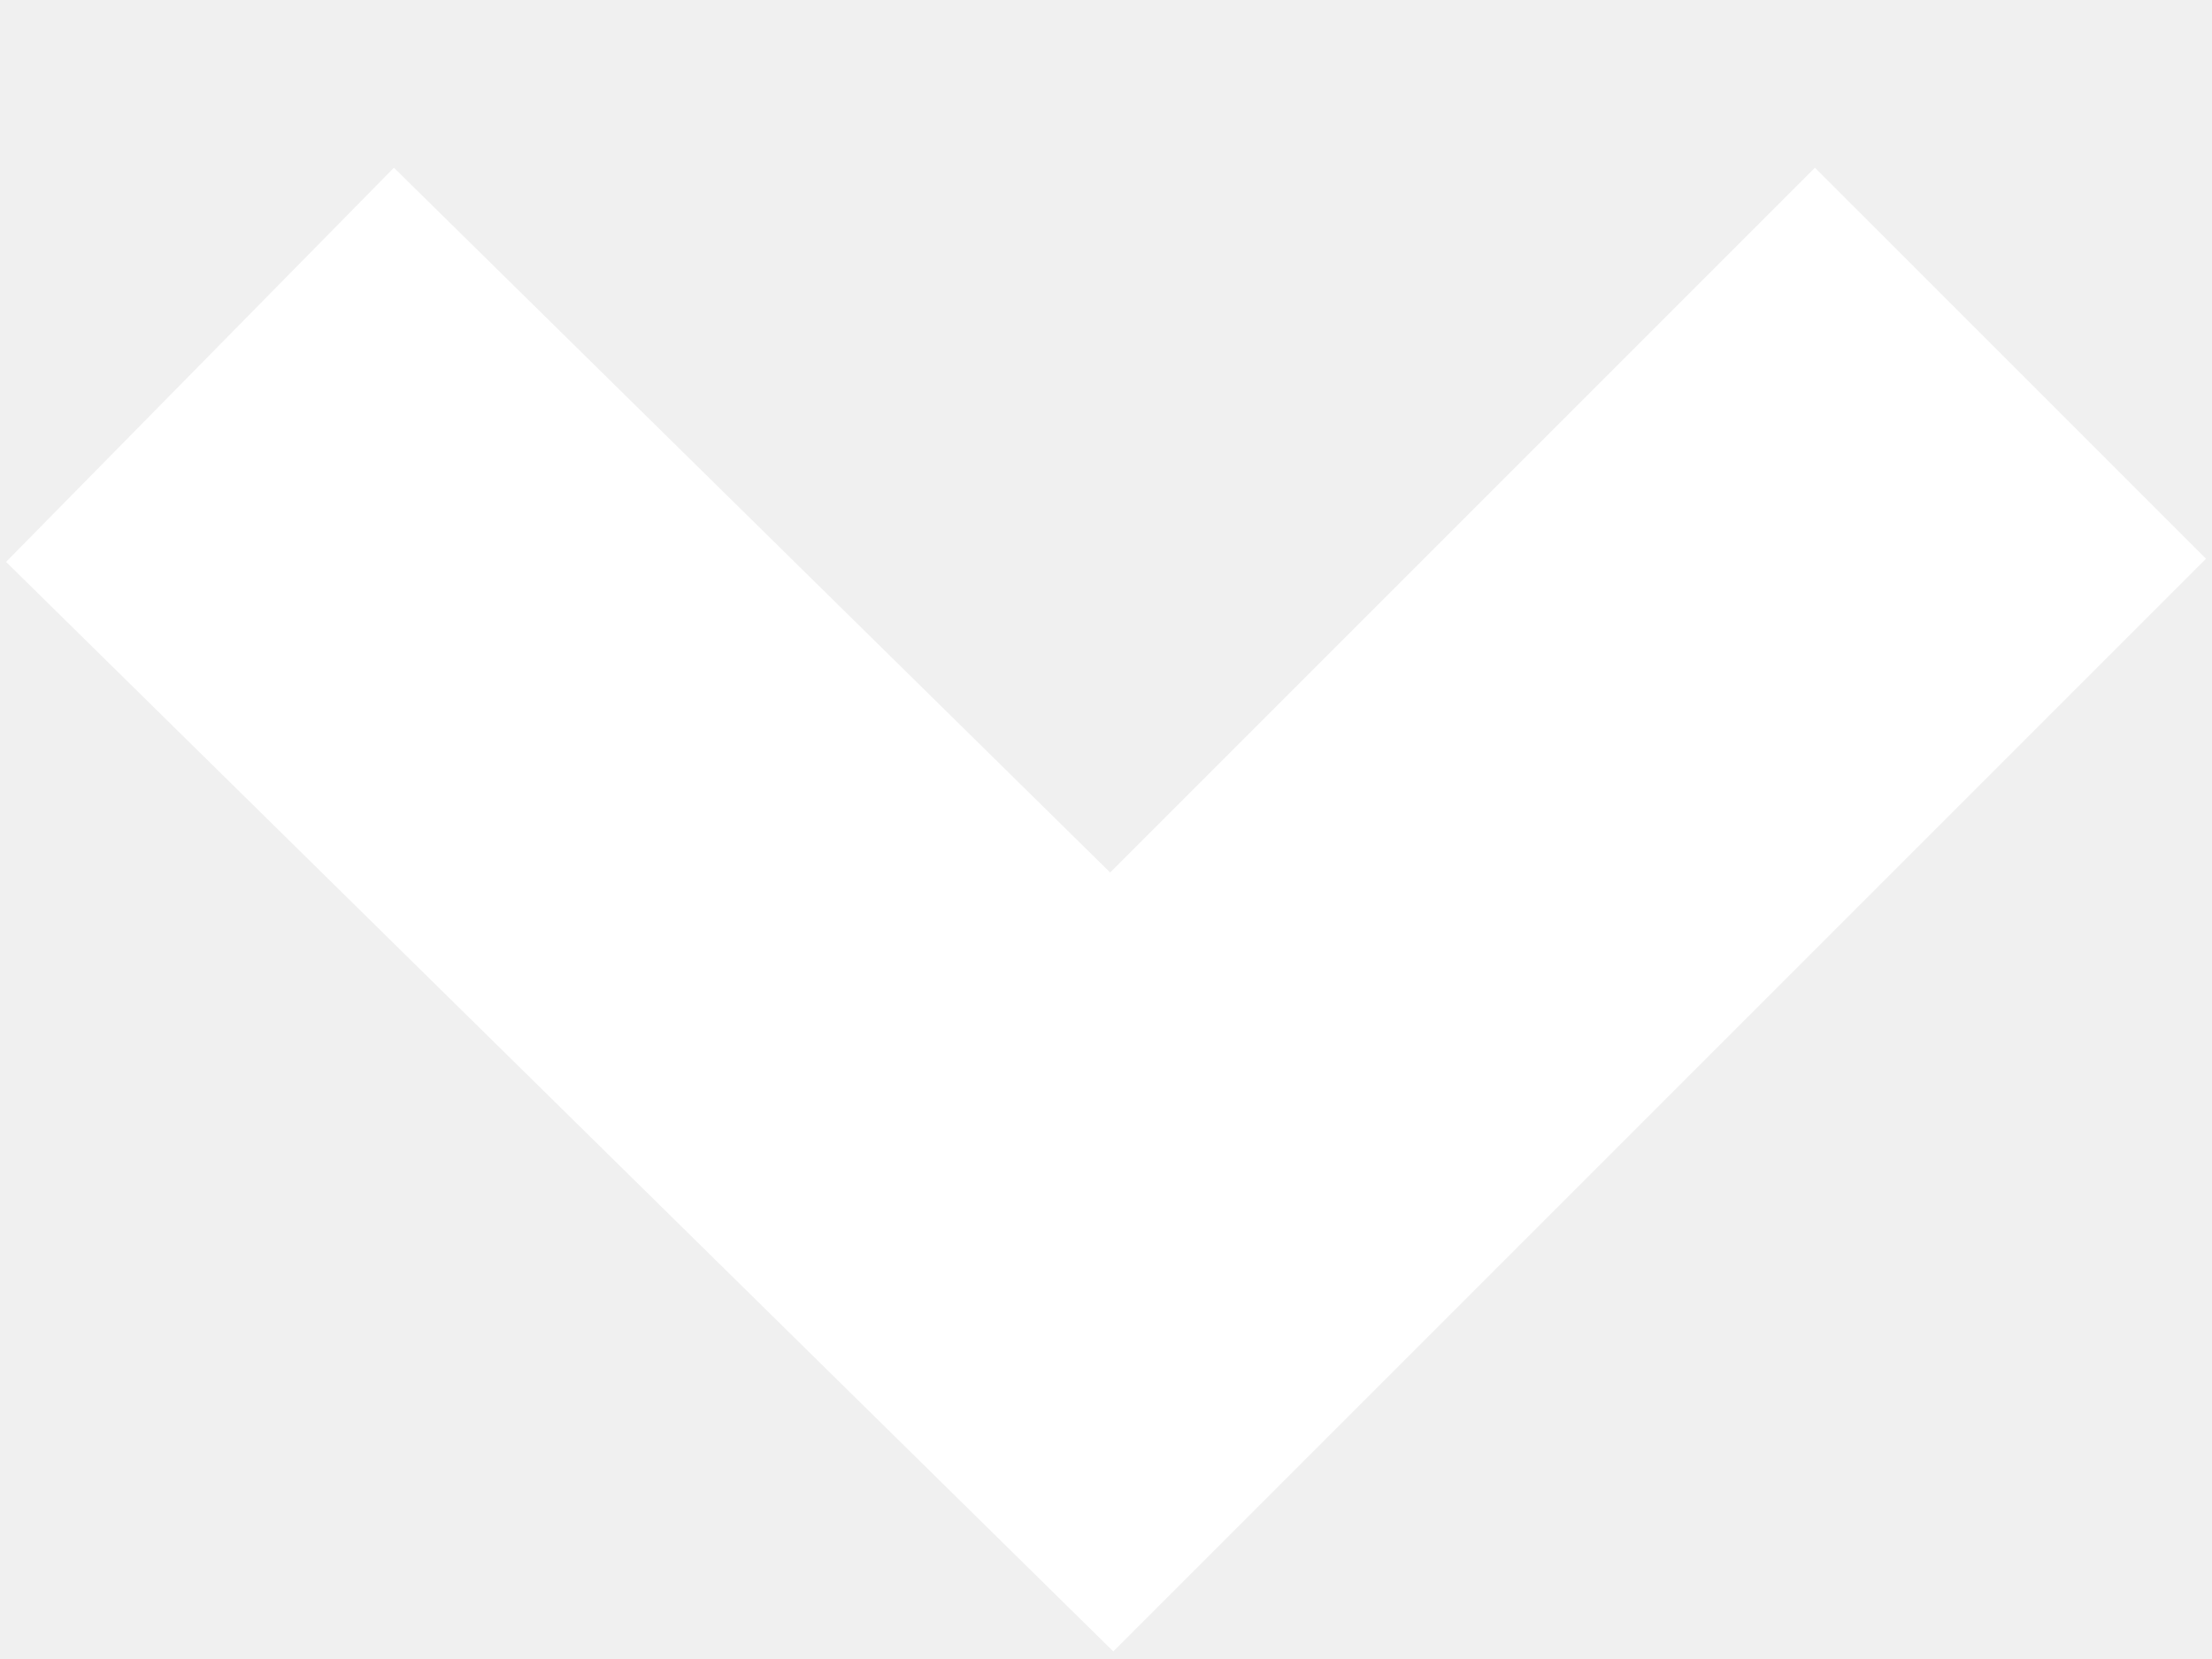
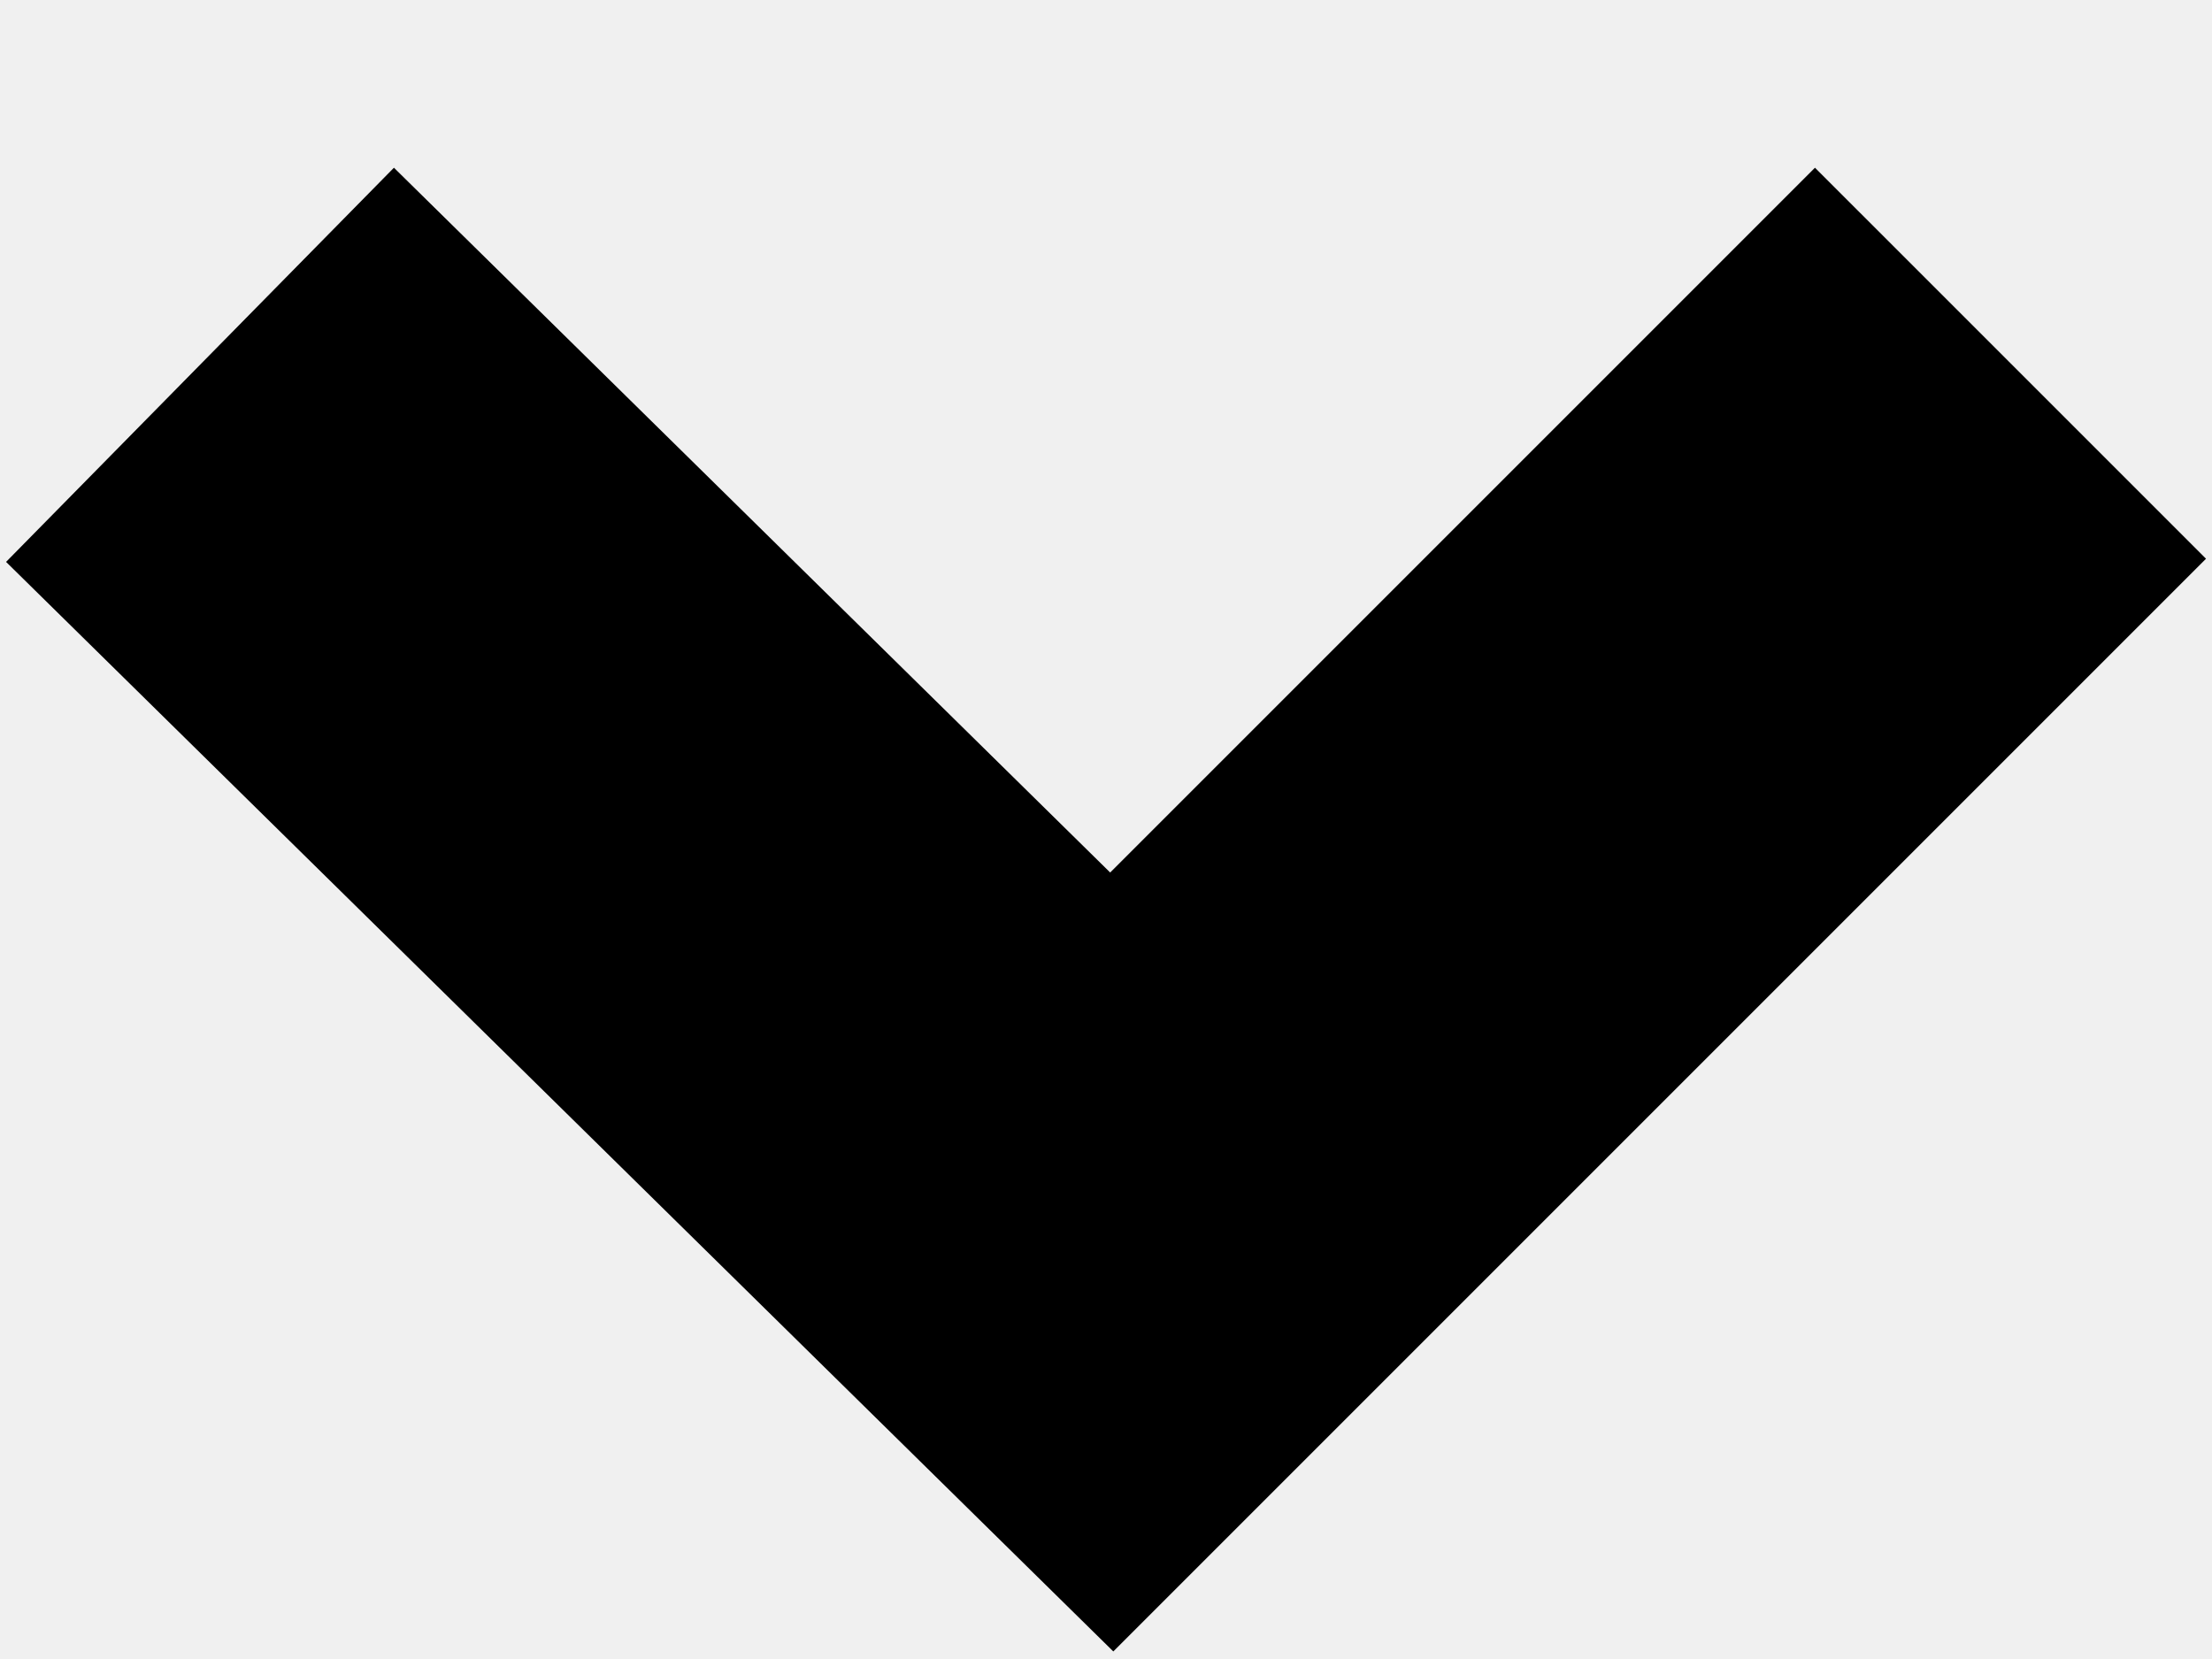
<svg xmlns="http://www.w3.org/2000/svg" width="12px" height="9px" viewBox="0 0 12 9" version="1.1">
  <g stroke="none" stroke-width="1" fill="none" fill-rule="evenodd" stroke-linecap="square">
-     <g transform="translate(-280, -17)" stroke="#ffffff" stroke-width="3">
+     <g transform="translate(-280, -17)" stroke="#000000" stroke-width="3">
      <polyline id="Shape-" transform="translate(285.8462, 22) scale(-1, 1) rotate(270) translate(-285.8462, -22) " points="287.815 18 284 21.815 287.815 25.692" />
    </g>
  </g>
</svg>
